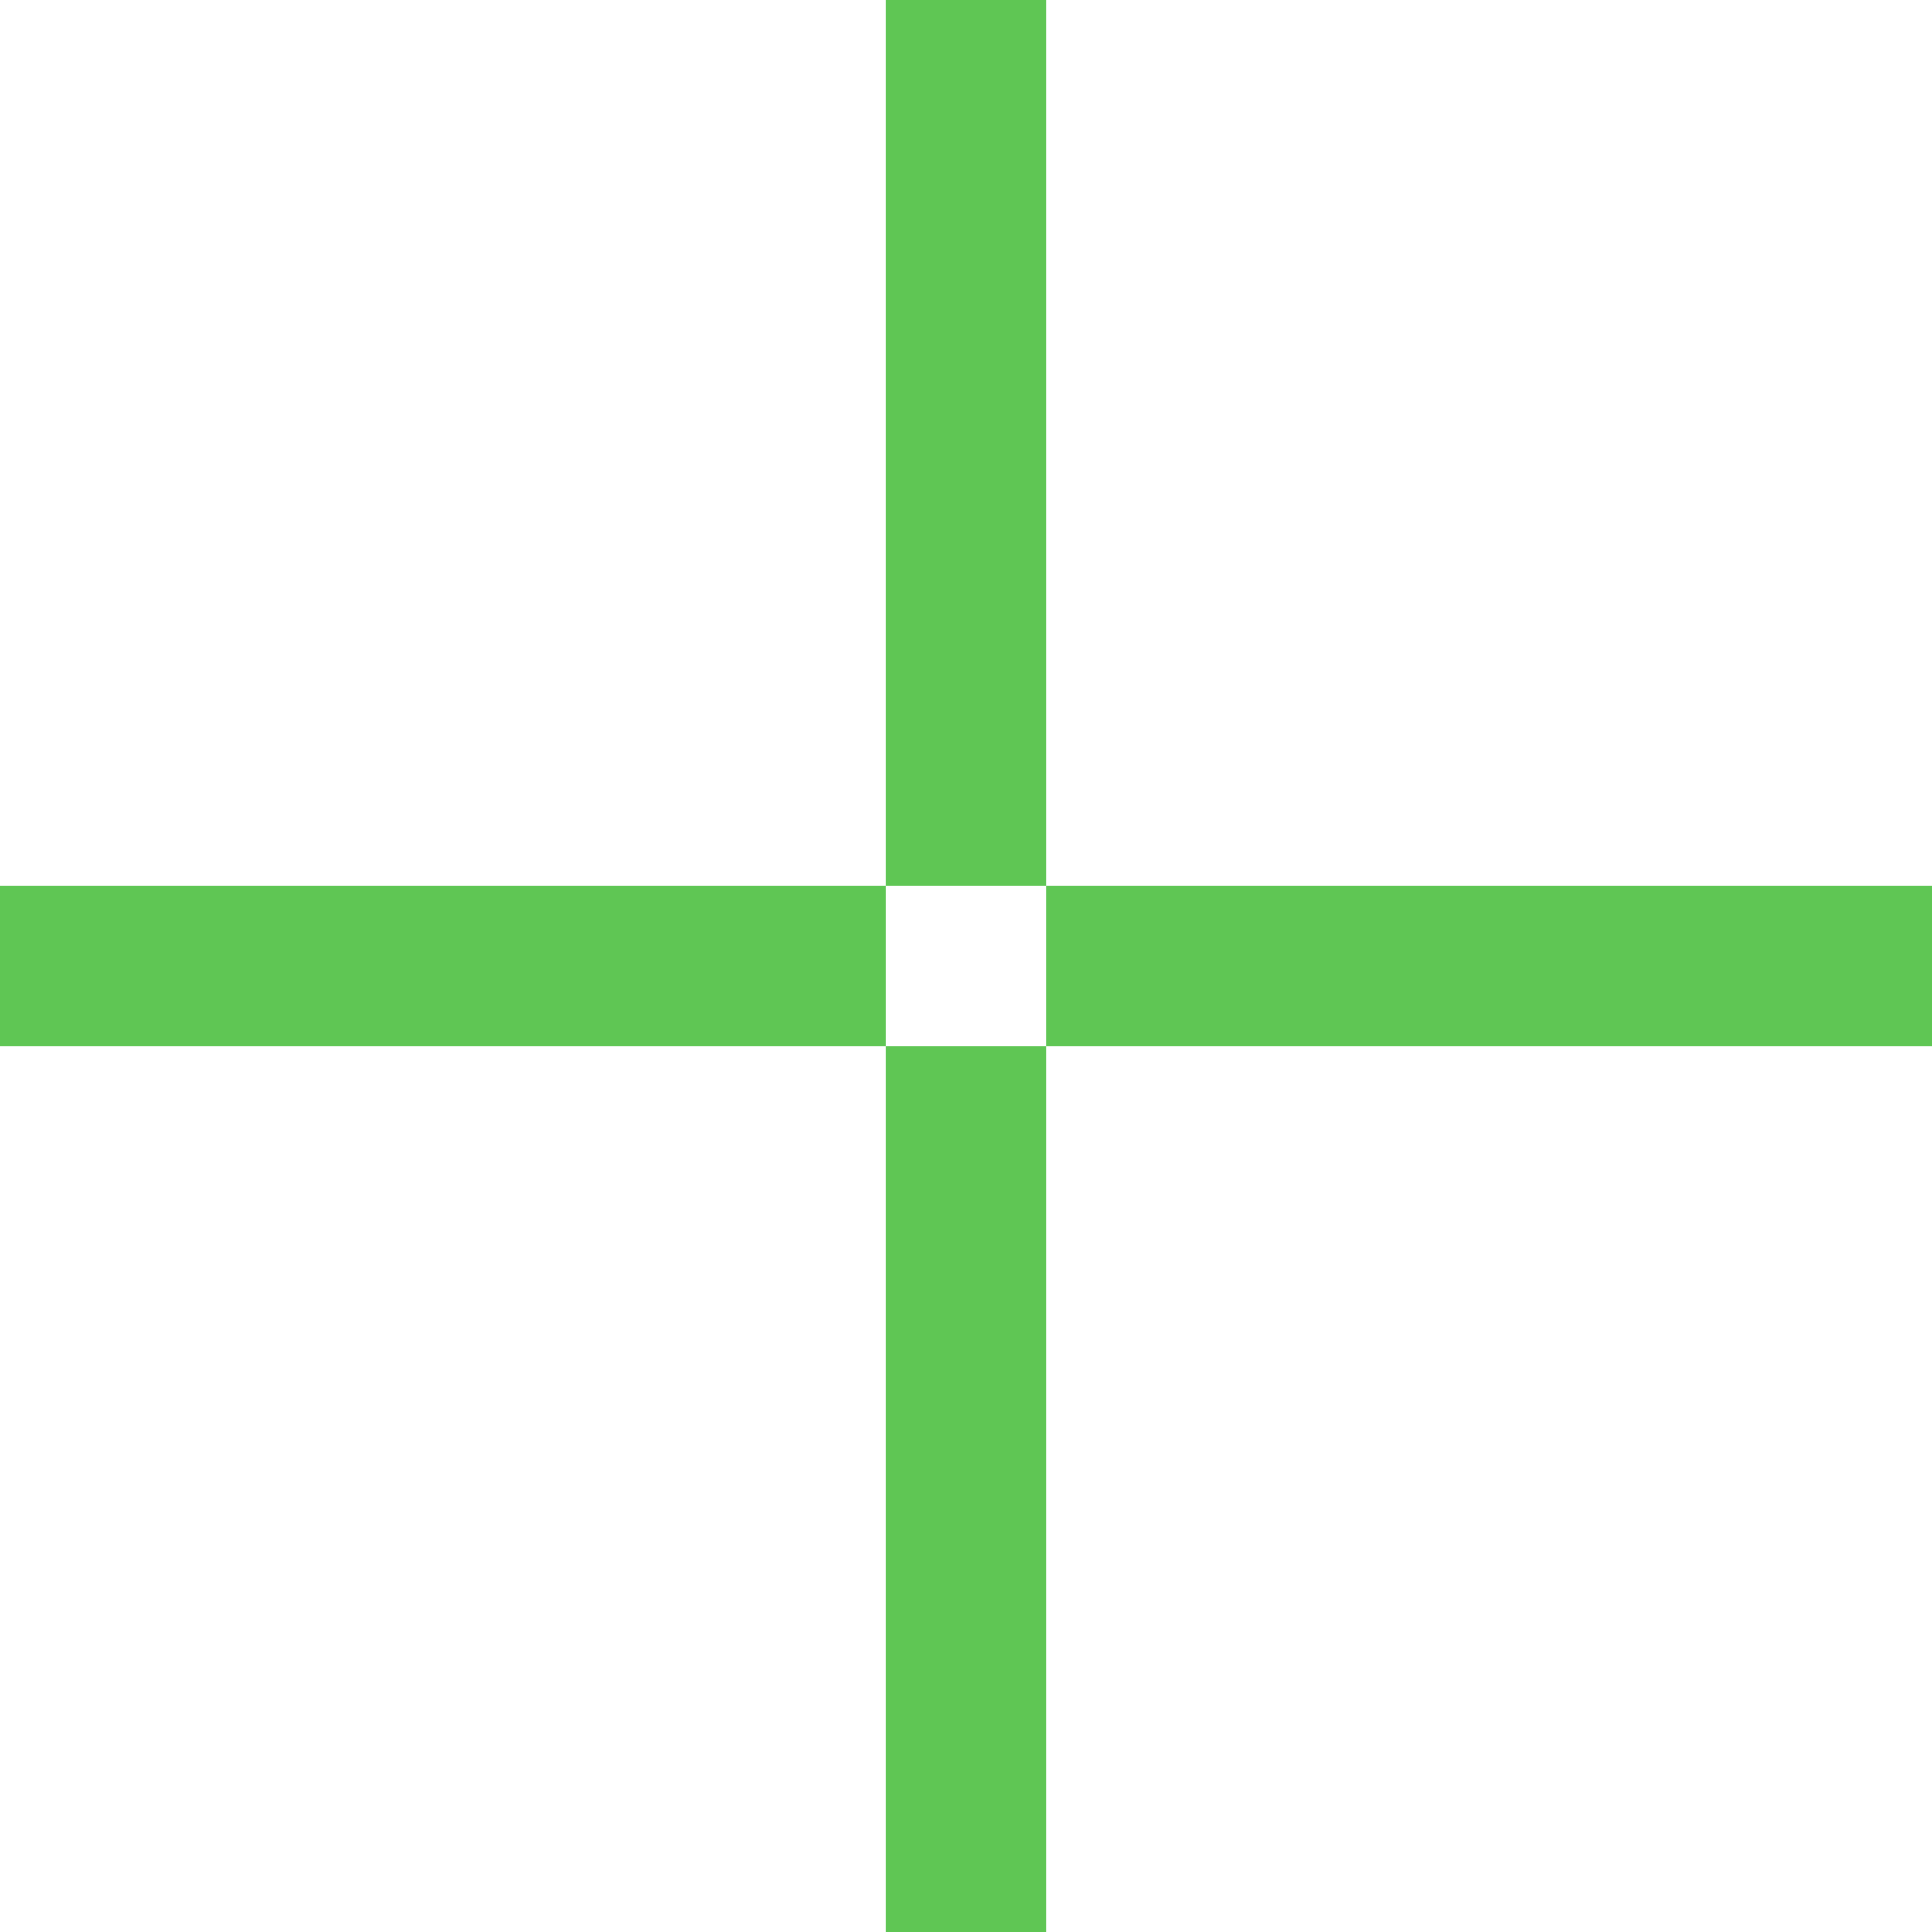
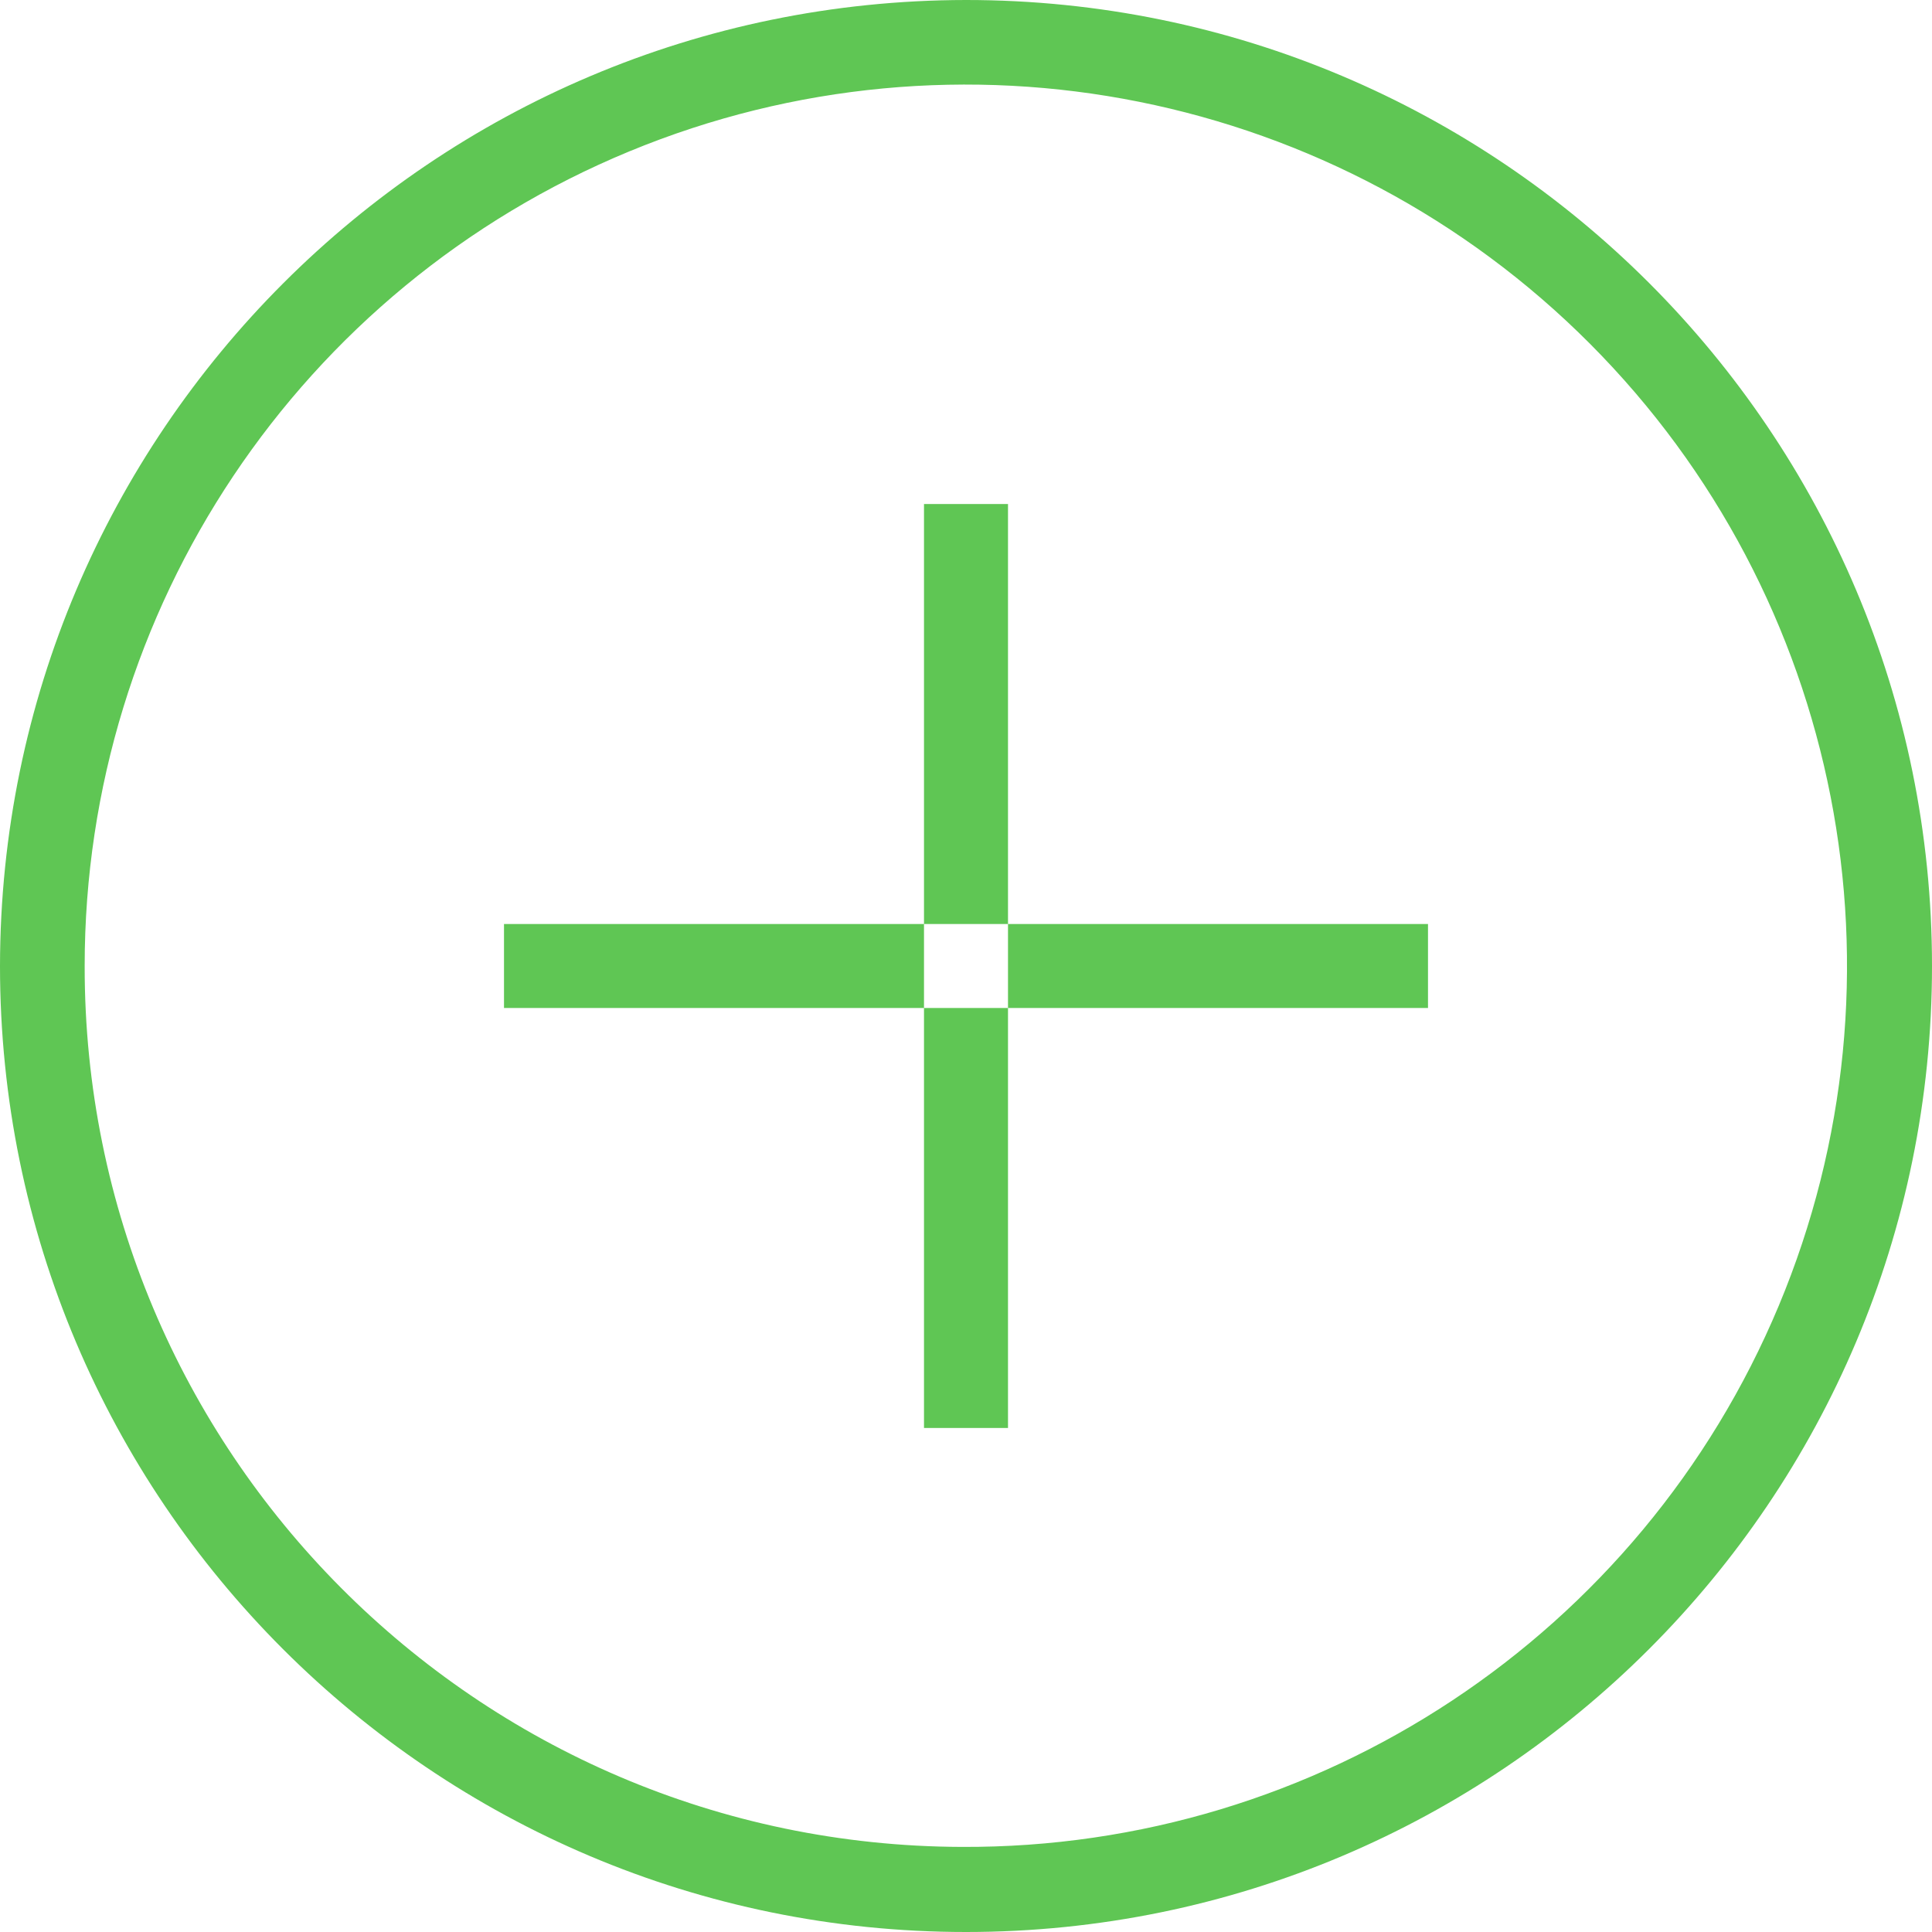
- <svg xmlns="http://www.w3.org/2000/svg" width="24" height="24" viewBox="0 0 24 24">
+ <svg xmlns="http://www.w3.org/2000/svg" width="23" height="23" viewBox="0 0 23 23">
  <defs>
    <style>
      .cls-1 {
        fill: #5fc654;
        fill-rule: evenodd;
      }
    </style>
  </defs>
-   <path id="加-icon" class="cls-1" d="M788,709h24v2H788v-2Zm11-11h2v24h-2V698Z" transform="translate(-788 -698)" />
+   <path id="增加按钮_拷贝_2" data-name="增加按钮 拷贝 2" class="cls-1" d="M795,708h11v1H795v-1Zm5-5h1v11h-1V703Zm-11,5.5A11.5,11.5,0,1,0,800.5,697,11.513,11.513,0,0,0,789,708.5Zm1.008,0a10.49,10.49,0,1,1,10.44,10.487A10.475,10.475,0,0,1,790.008,708.5Z" transform="translate(-789 -697)" />
</svg>
